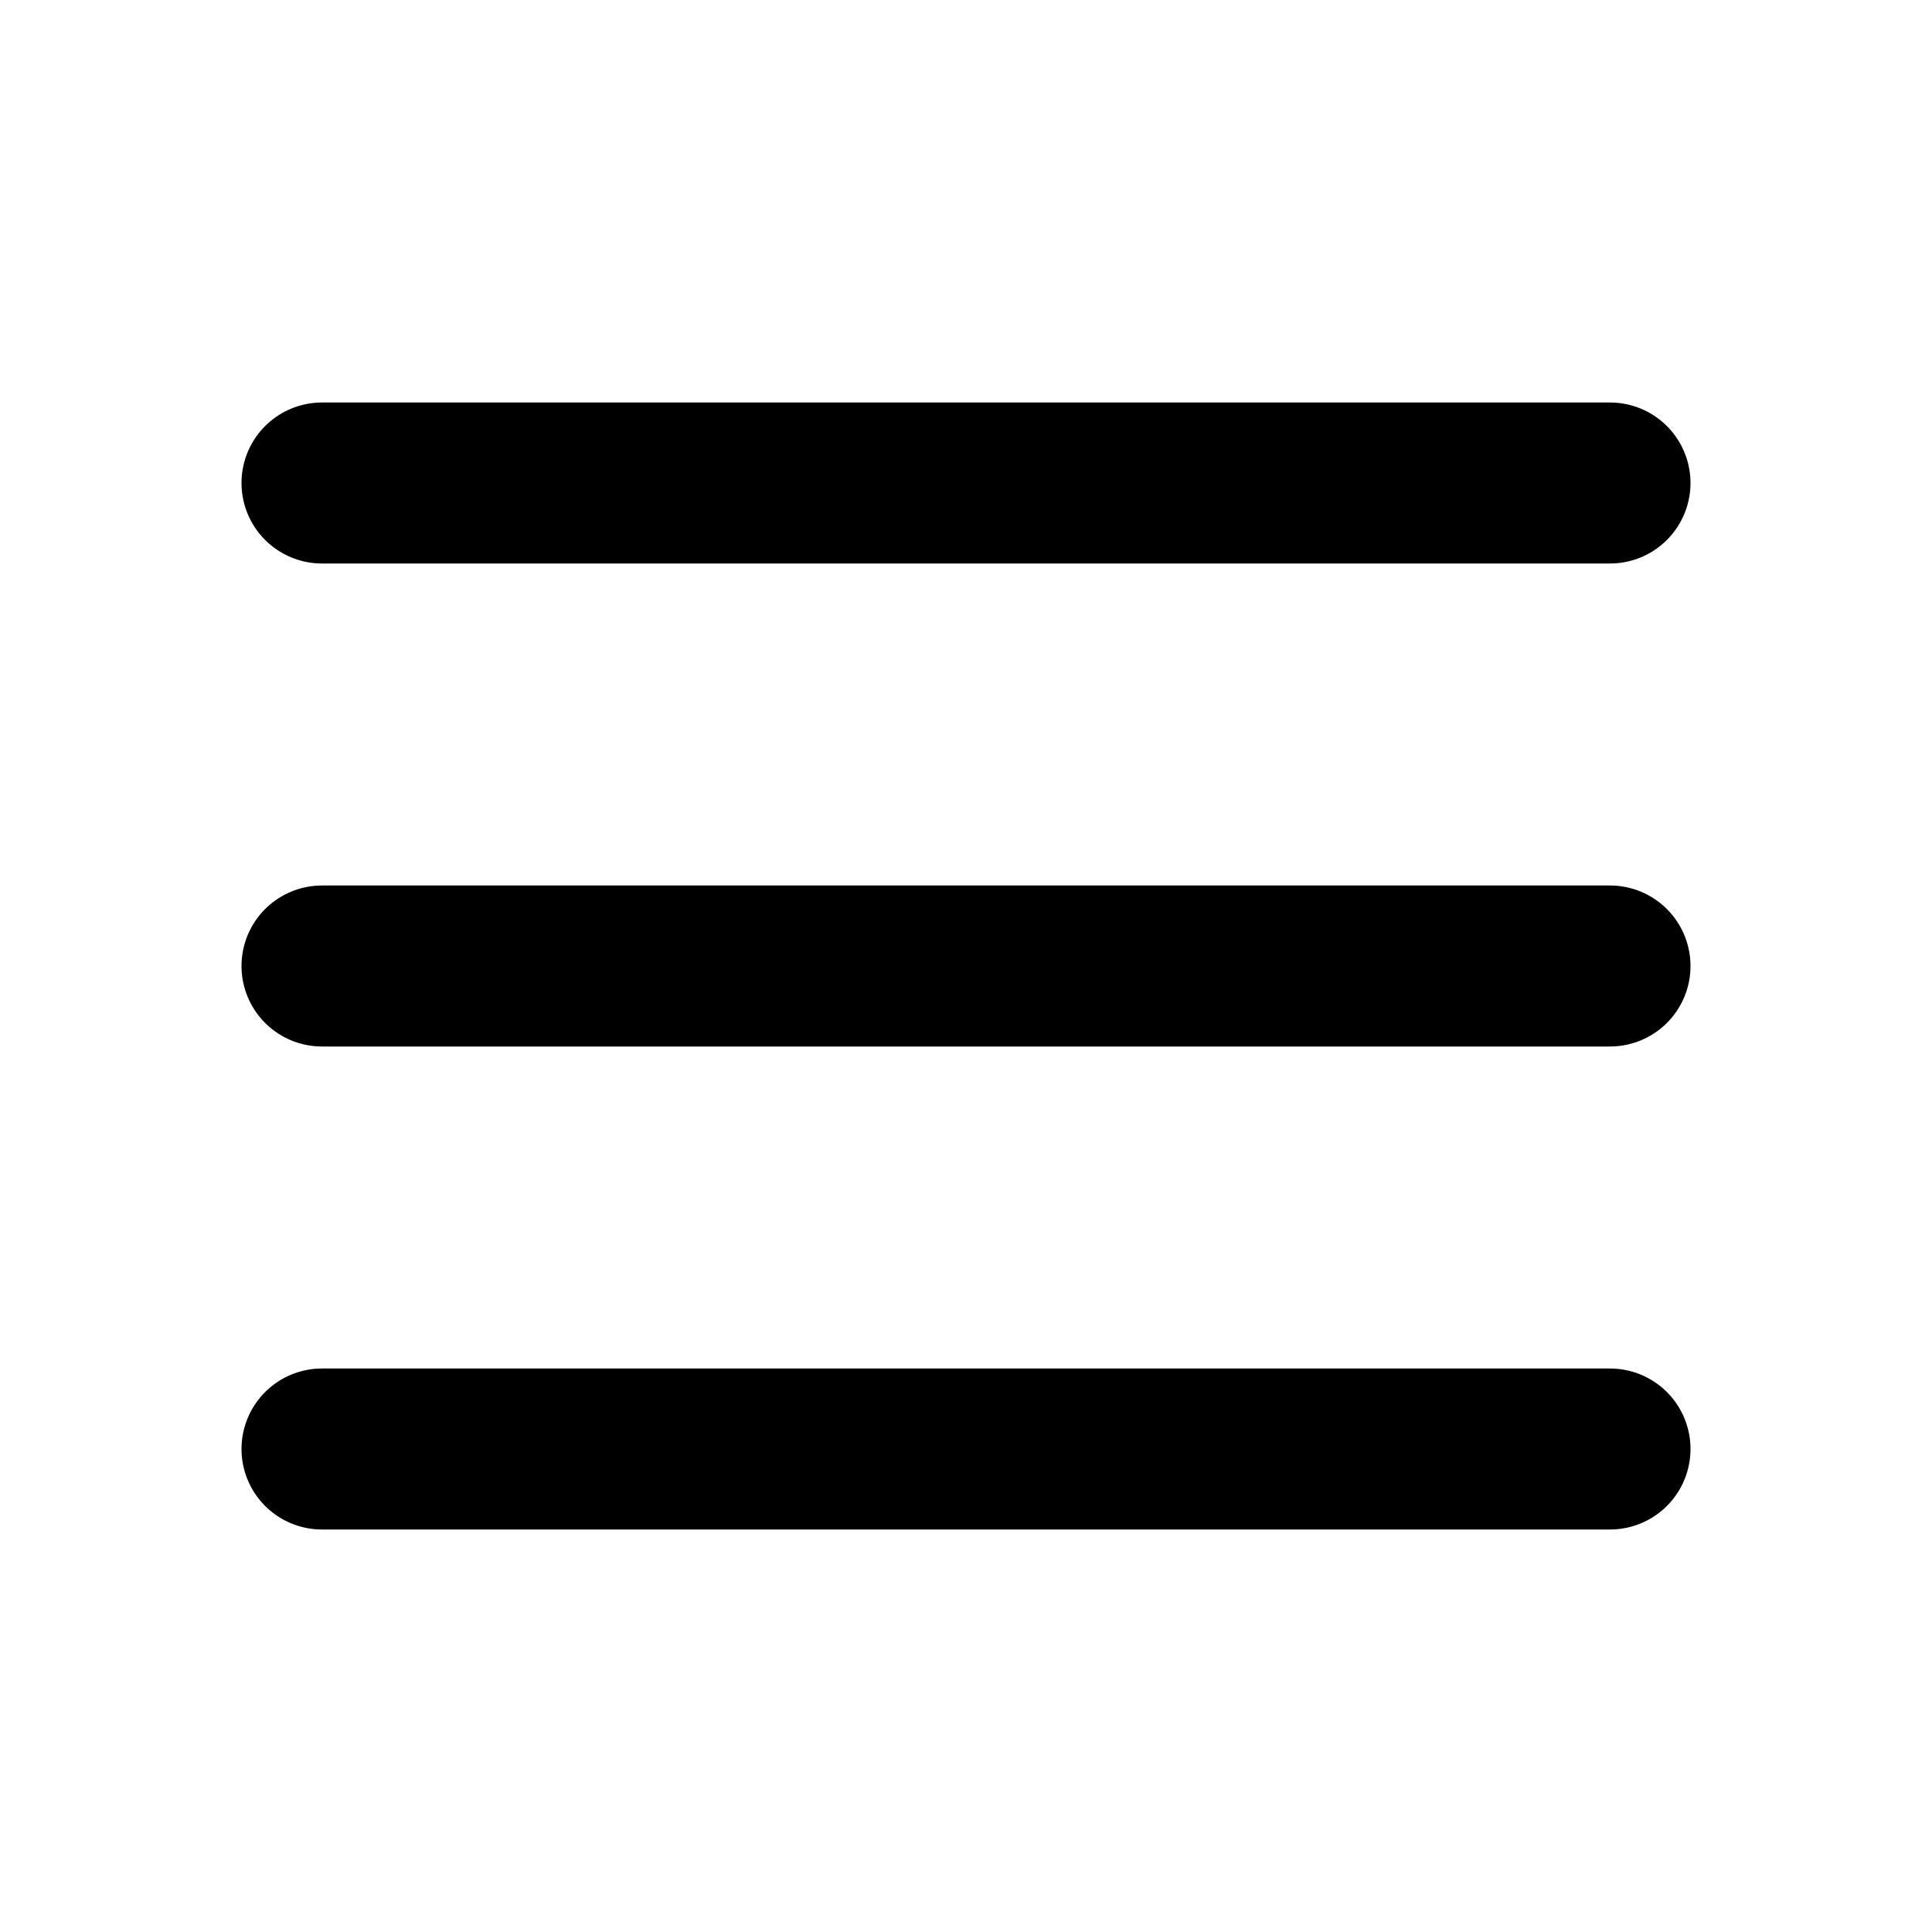
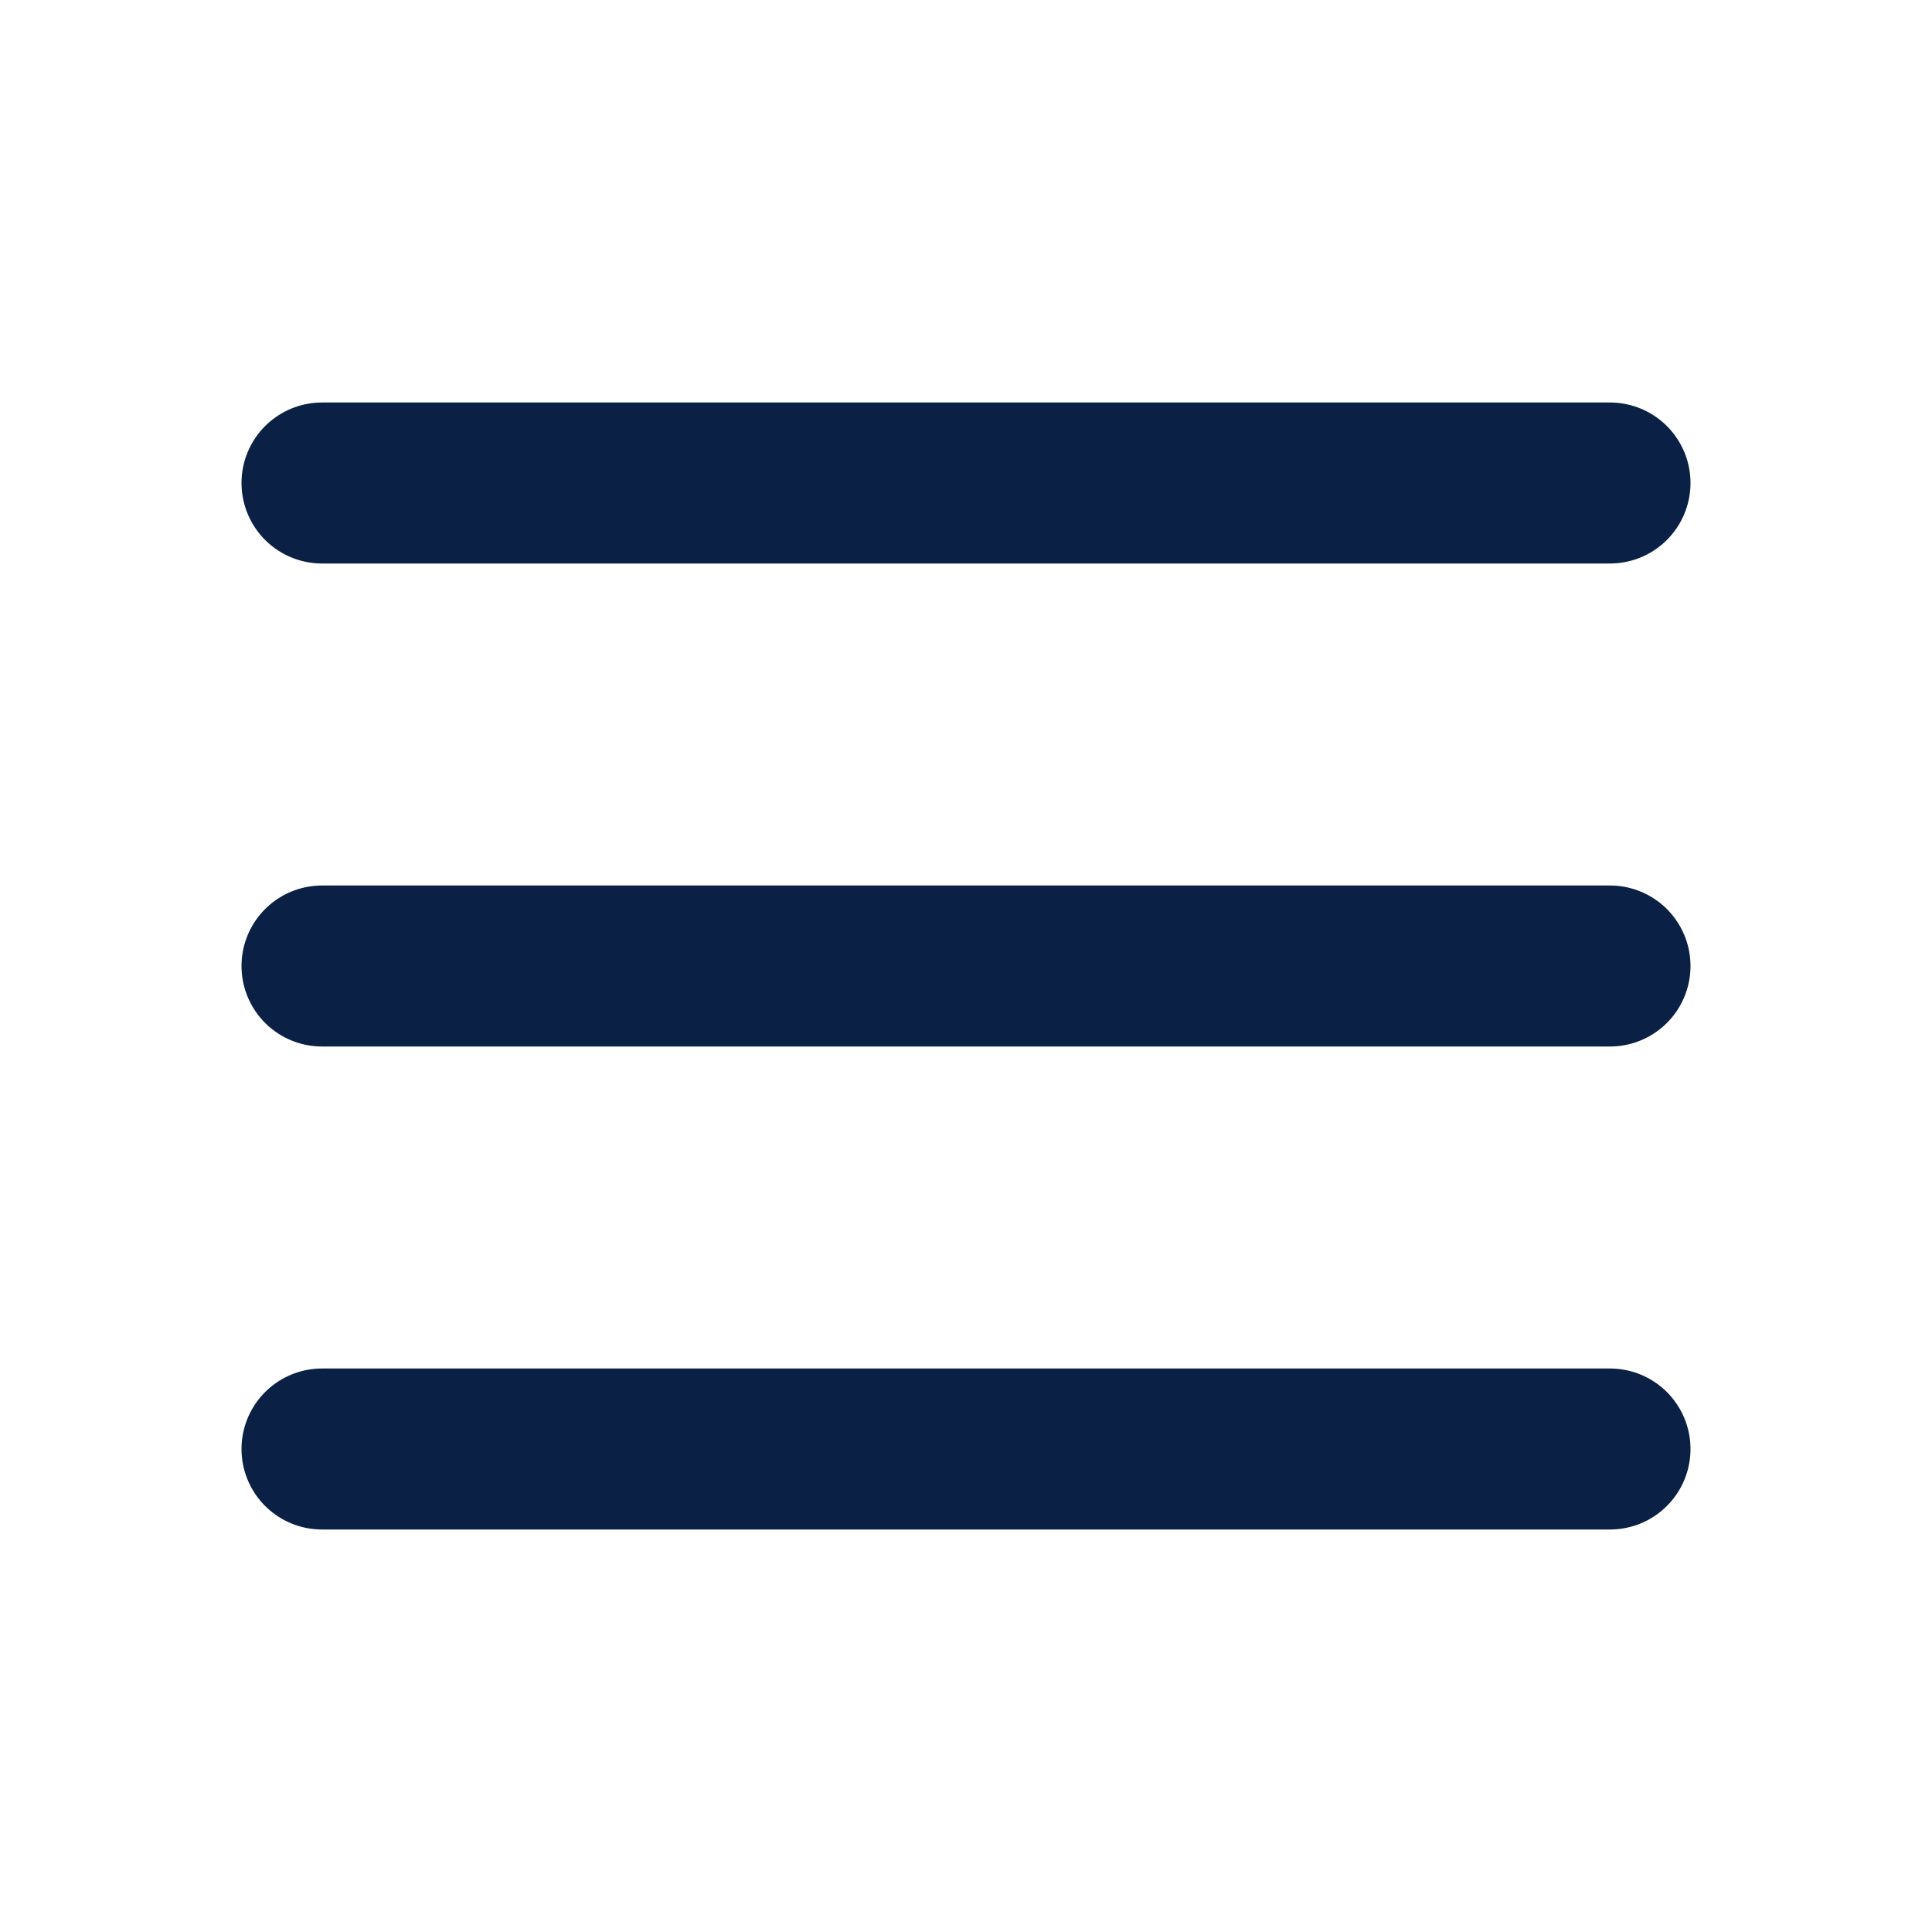
- <svg xmlns="http://www.w3.org/2000/svg" width="24" height="24" viewBox="0 0 24 24" fill="none" stroke="currentColor" stroke-width="2" stroke-linecap="round" stroke-linejoin="round" class="icon icon-tabler icons-tabler-outline icon-tabler-menu-2">
+ <svg xmlns="http://www.w3.org/2000/svg" width="24" height="24" viewBox="0 0 24 24" fill="none" stroke="#0a2145" stroke-width="2" stroke-linecap="round" stroke-linejoin="round" class="icon icon-tabler icons-tabler-outline icon-tabler-menu-2">
  <path stroke="none" d="M0 0h24v24H0z" fill="none" />
  <path d="M4 6l16 0" />
  <path d="M4 12l16 0" />
  <path d="M4 18l16 0" />
</svg>
